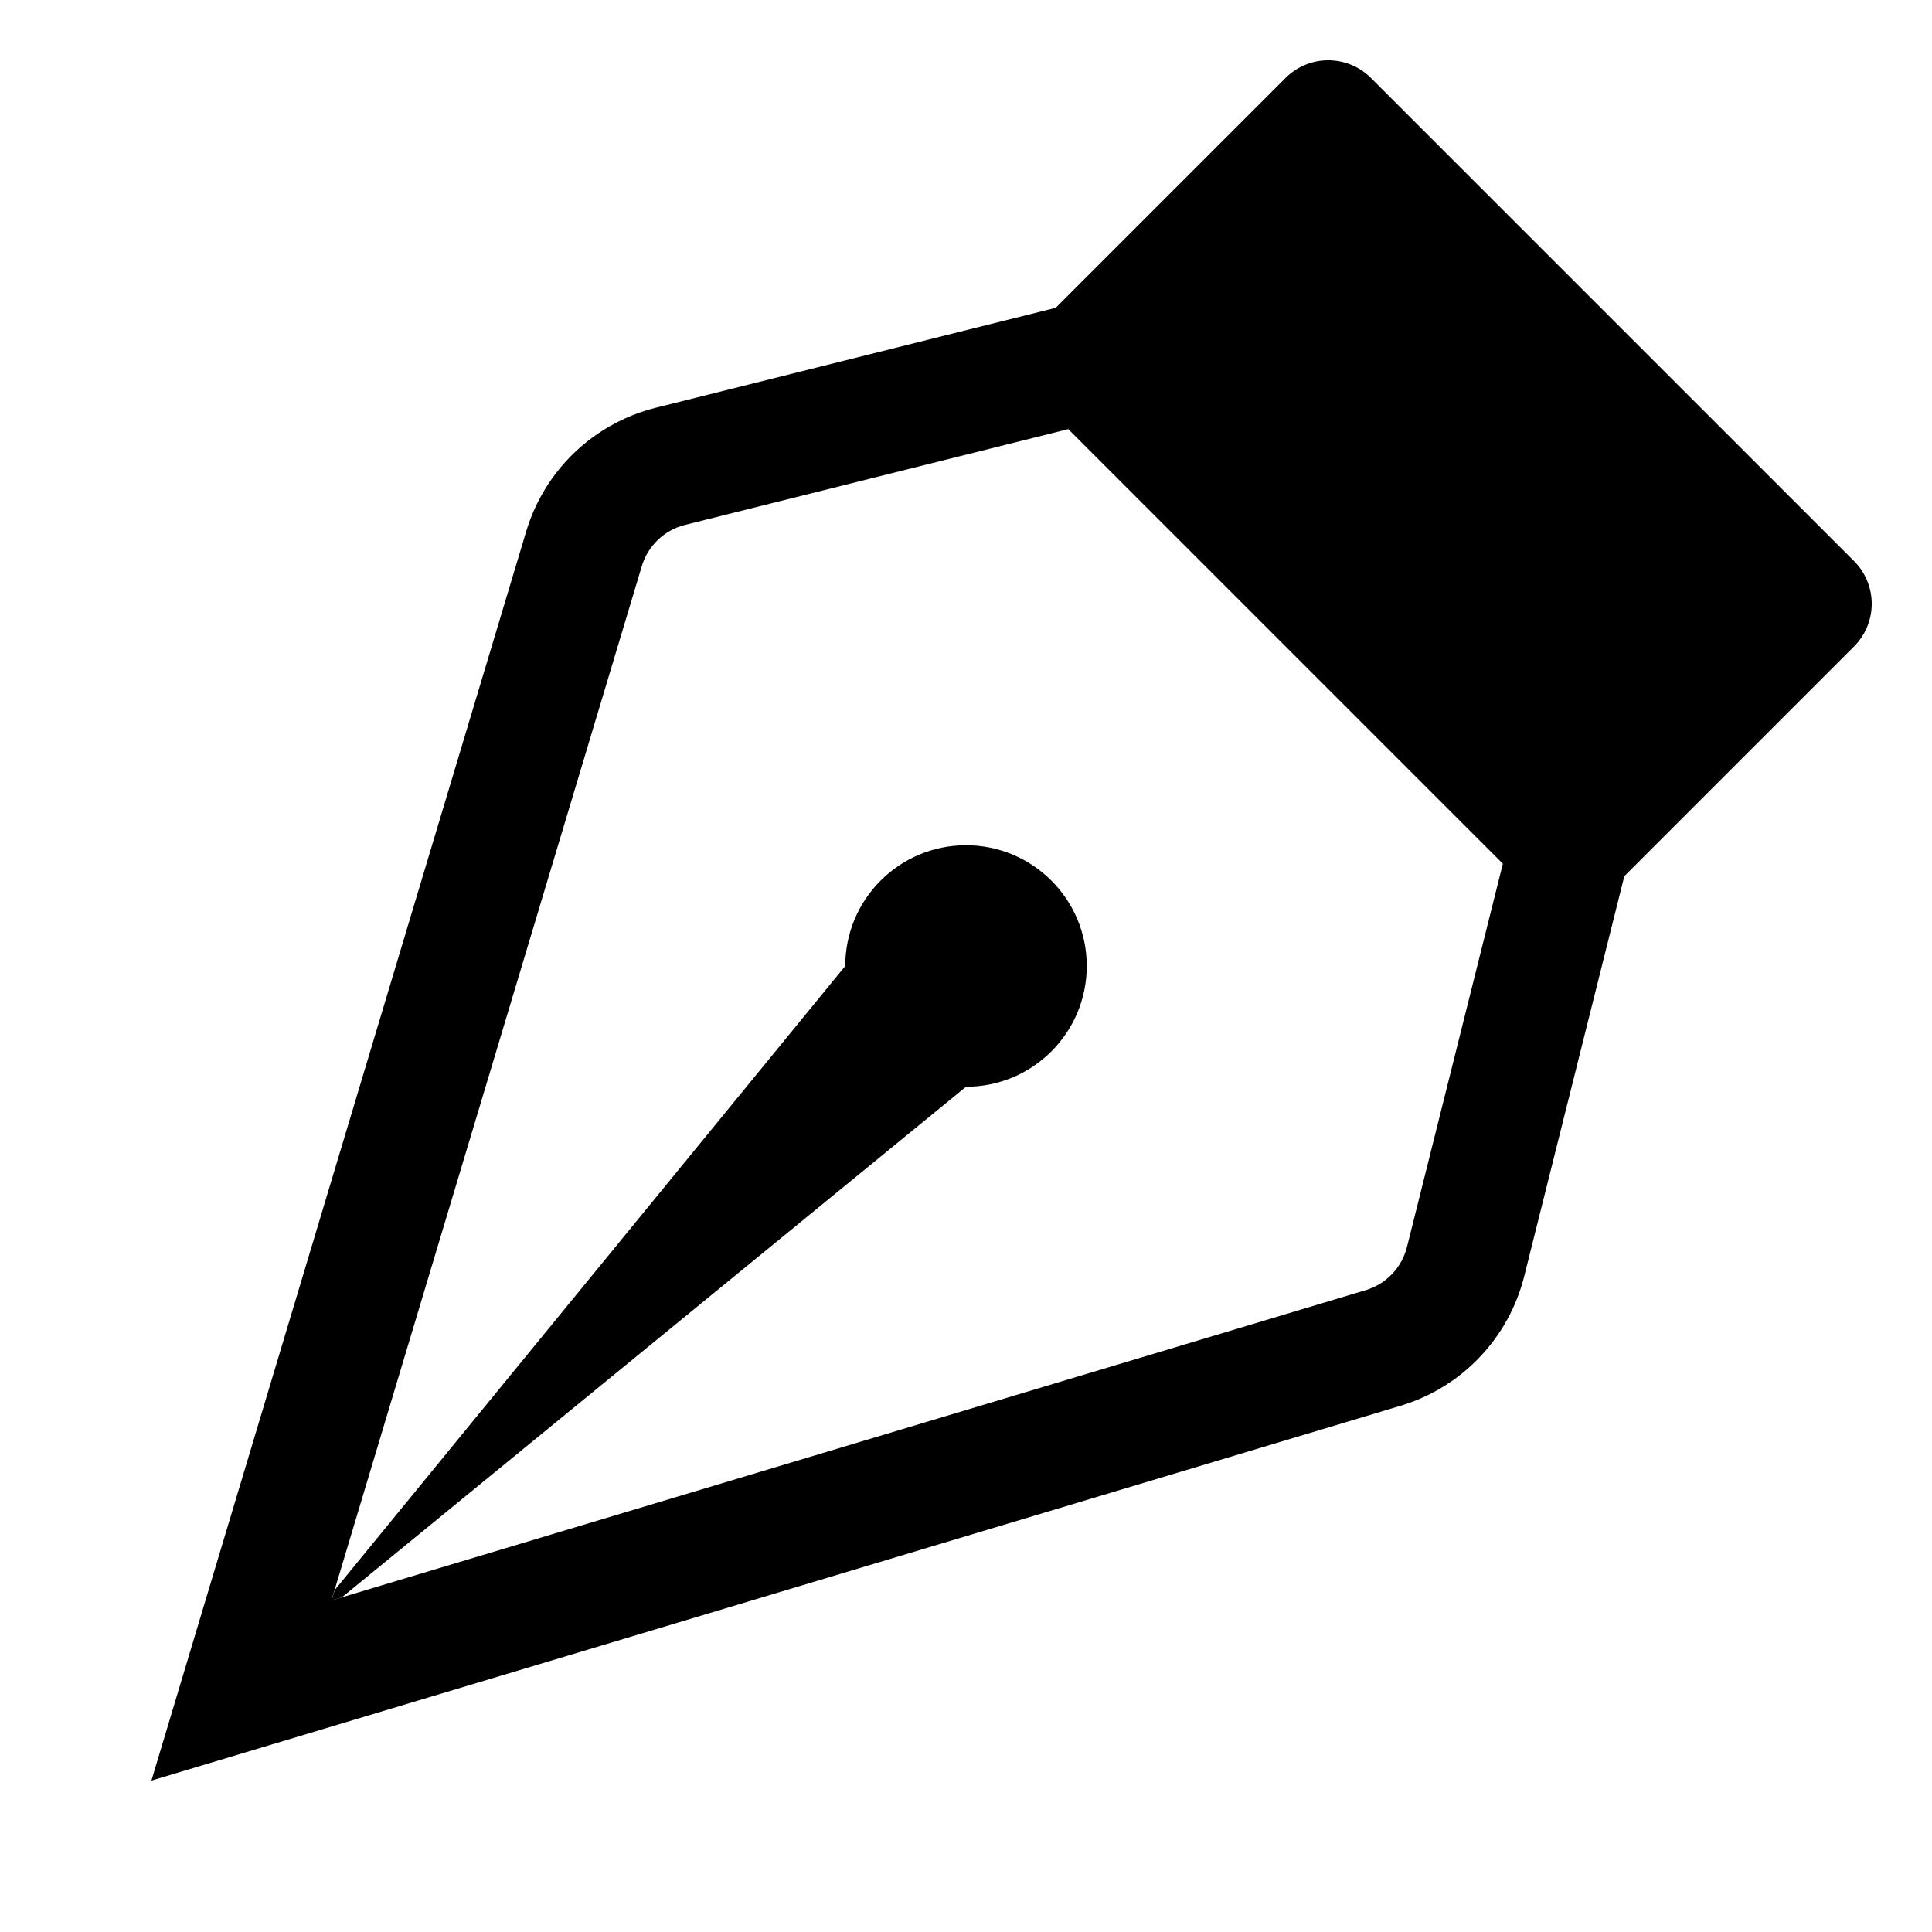
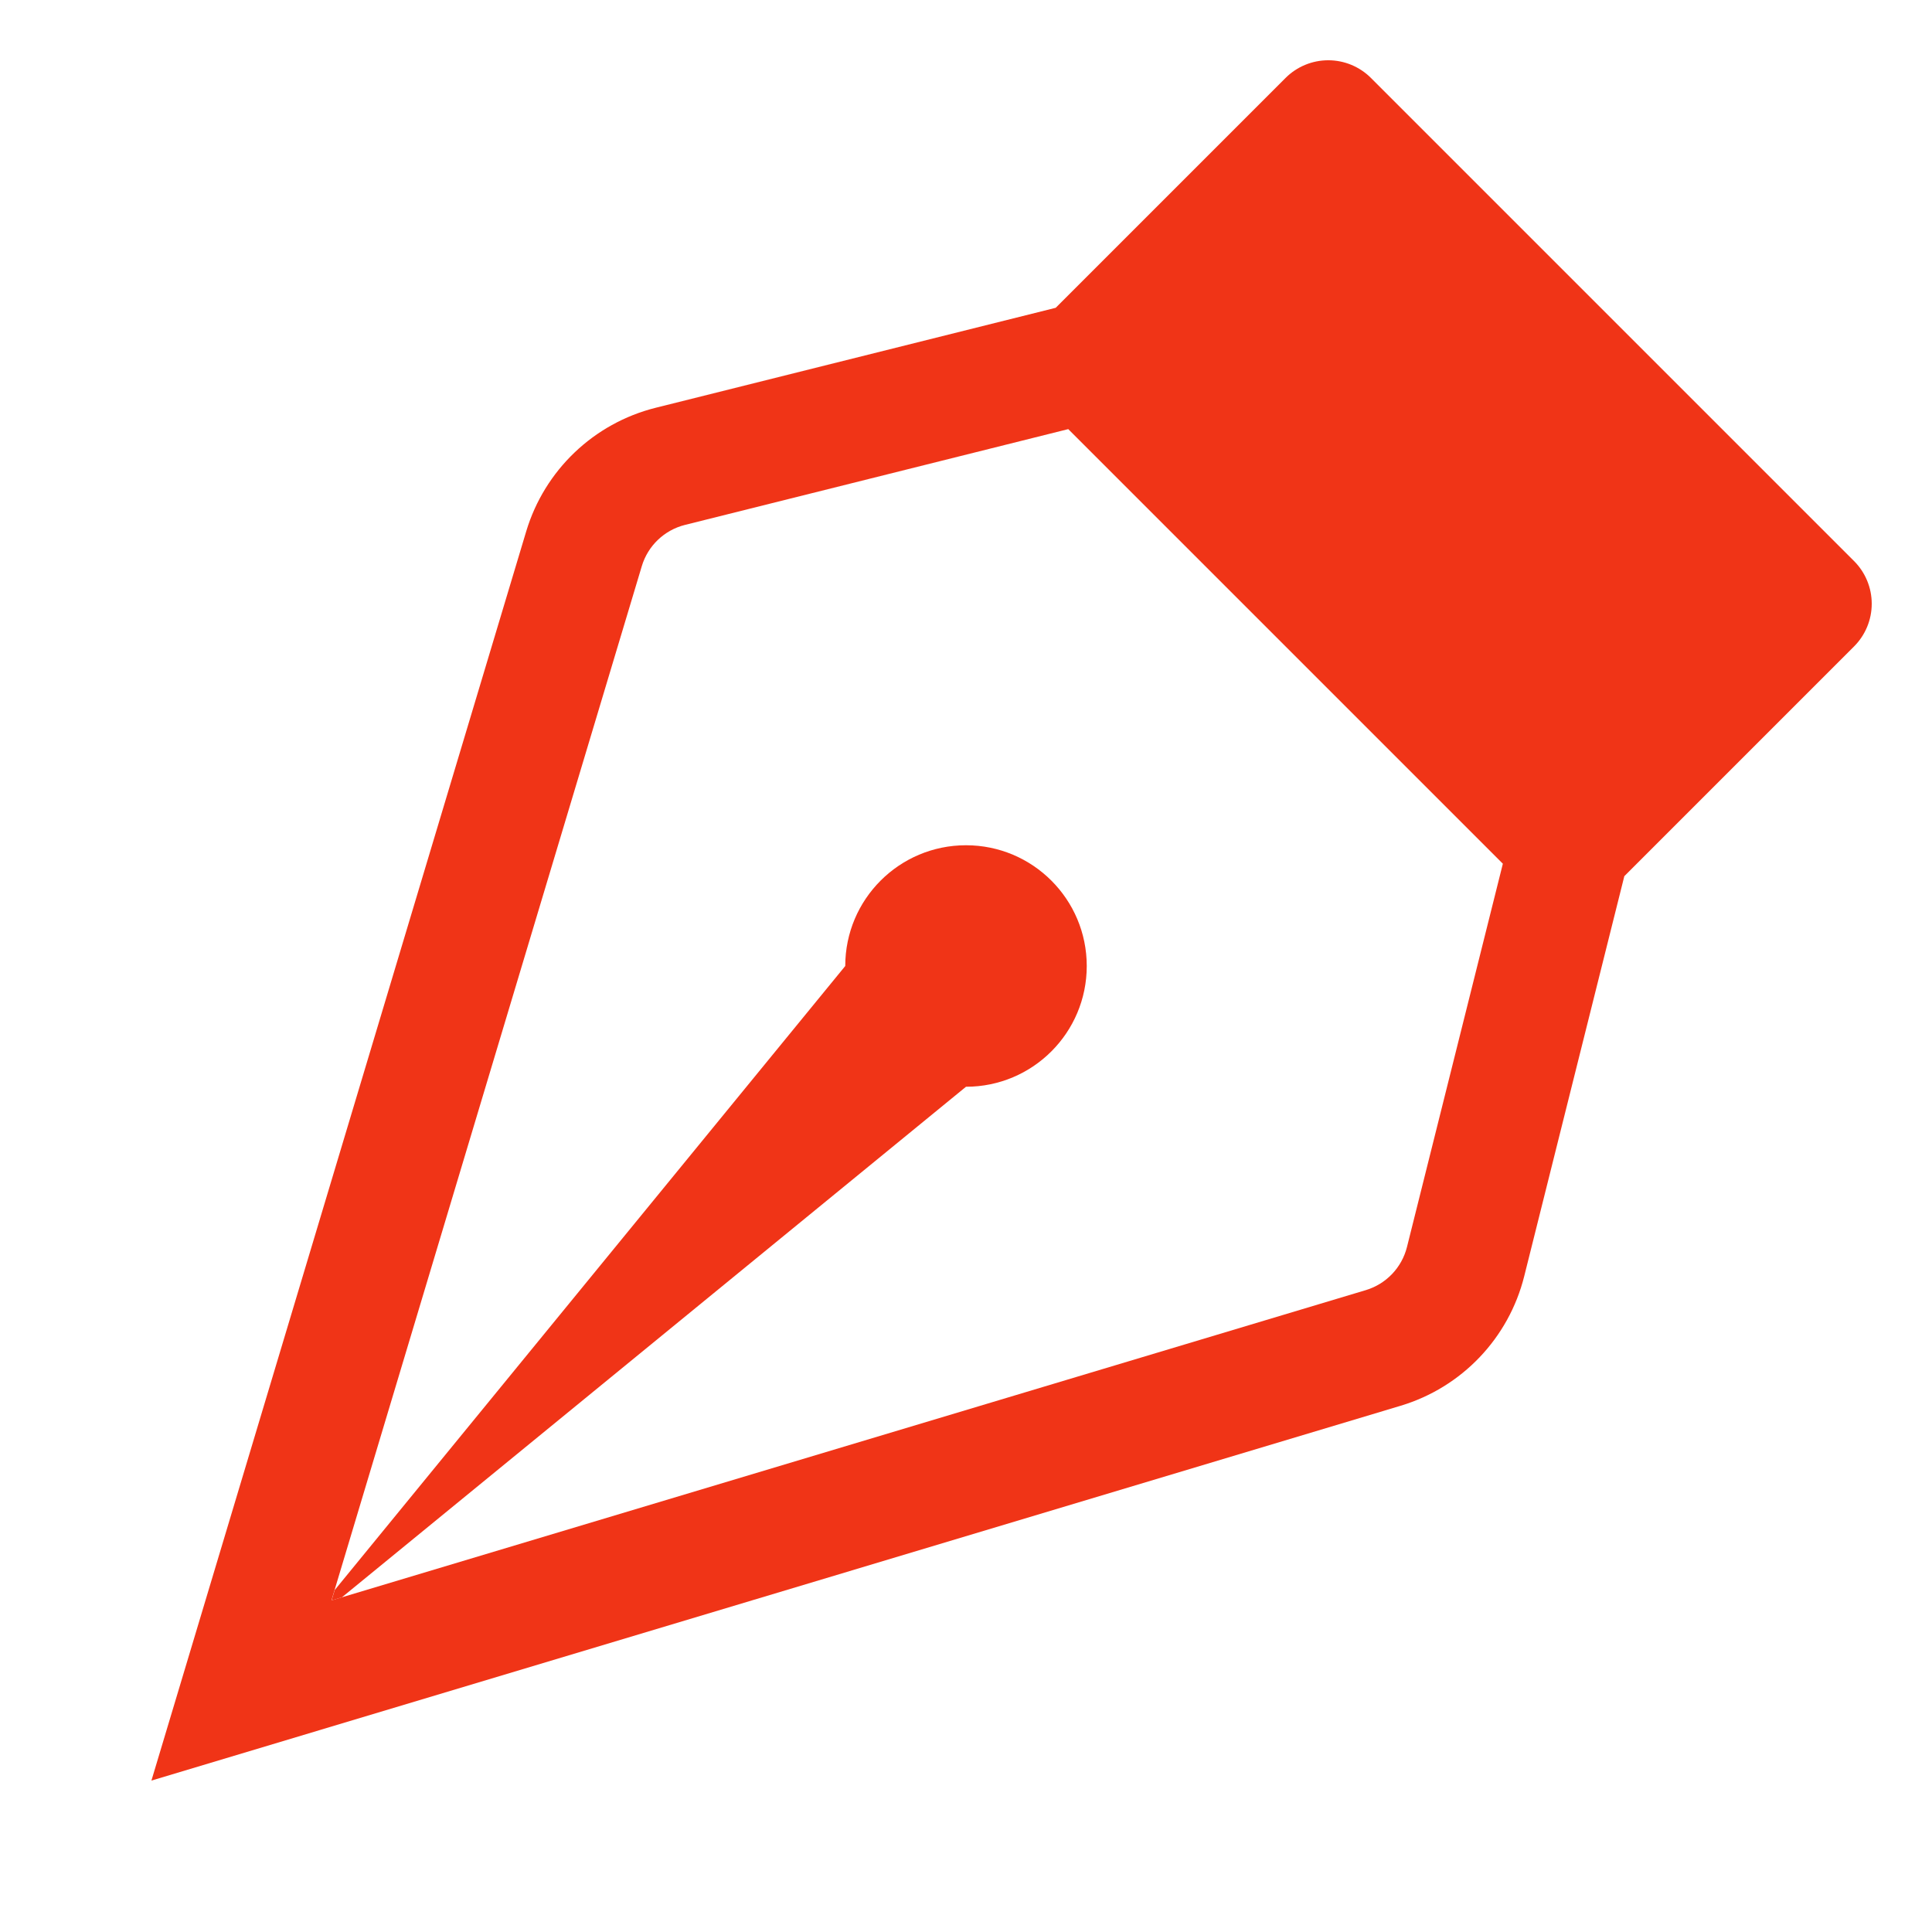
- <svg xmlns="http://www.w3.org/2000/svg" width="16" height="16" fill="currentColor" class="bi bi-vector-pen" viewBox="0 0 16 16">
+ <svg xmlns="http://www.w3.org/2000/svg" width="16" height="16" fill="#f03417" class="bi bi-vector-pen" viewBox="0 0 16 16">
  <path fill-rule="evenodd" d="M10.646.646a.5.5 0 0 1 .708 0l4 4a.5.5 0 0 1 0 .708l-1.902 1.902-.829 3.313a1.5 1.5 0 0 1-1.024 1.073L1.254 14.746 4.358 4.4A1.5 1.5 0 0 1 5.43 3.377l3.313-.828zm-1.8 2.908-3.173.793a.5.5 0 0 0-.358.342l-2.57 8.565 8.567-2.57a.5.5 0 0 0 .34-.357l.794-3.174-3.6-3.6z" />
  <path fill-rule="evenodd" d="M2.832 13.228 8 9a1 1 0 1 0-1-1l-4.228 5.168-.026.086z" />
</svg>
